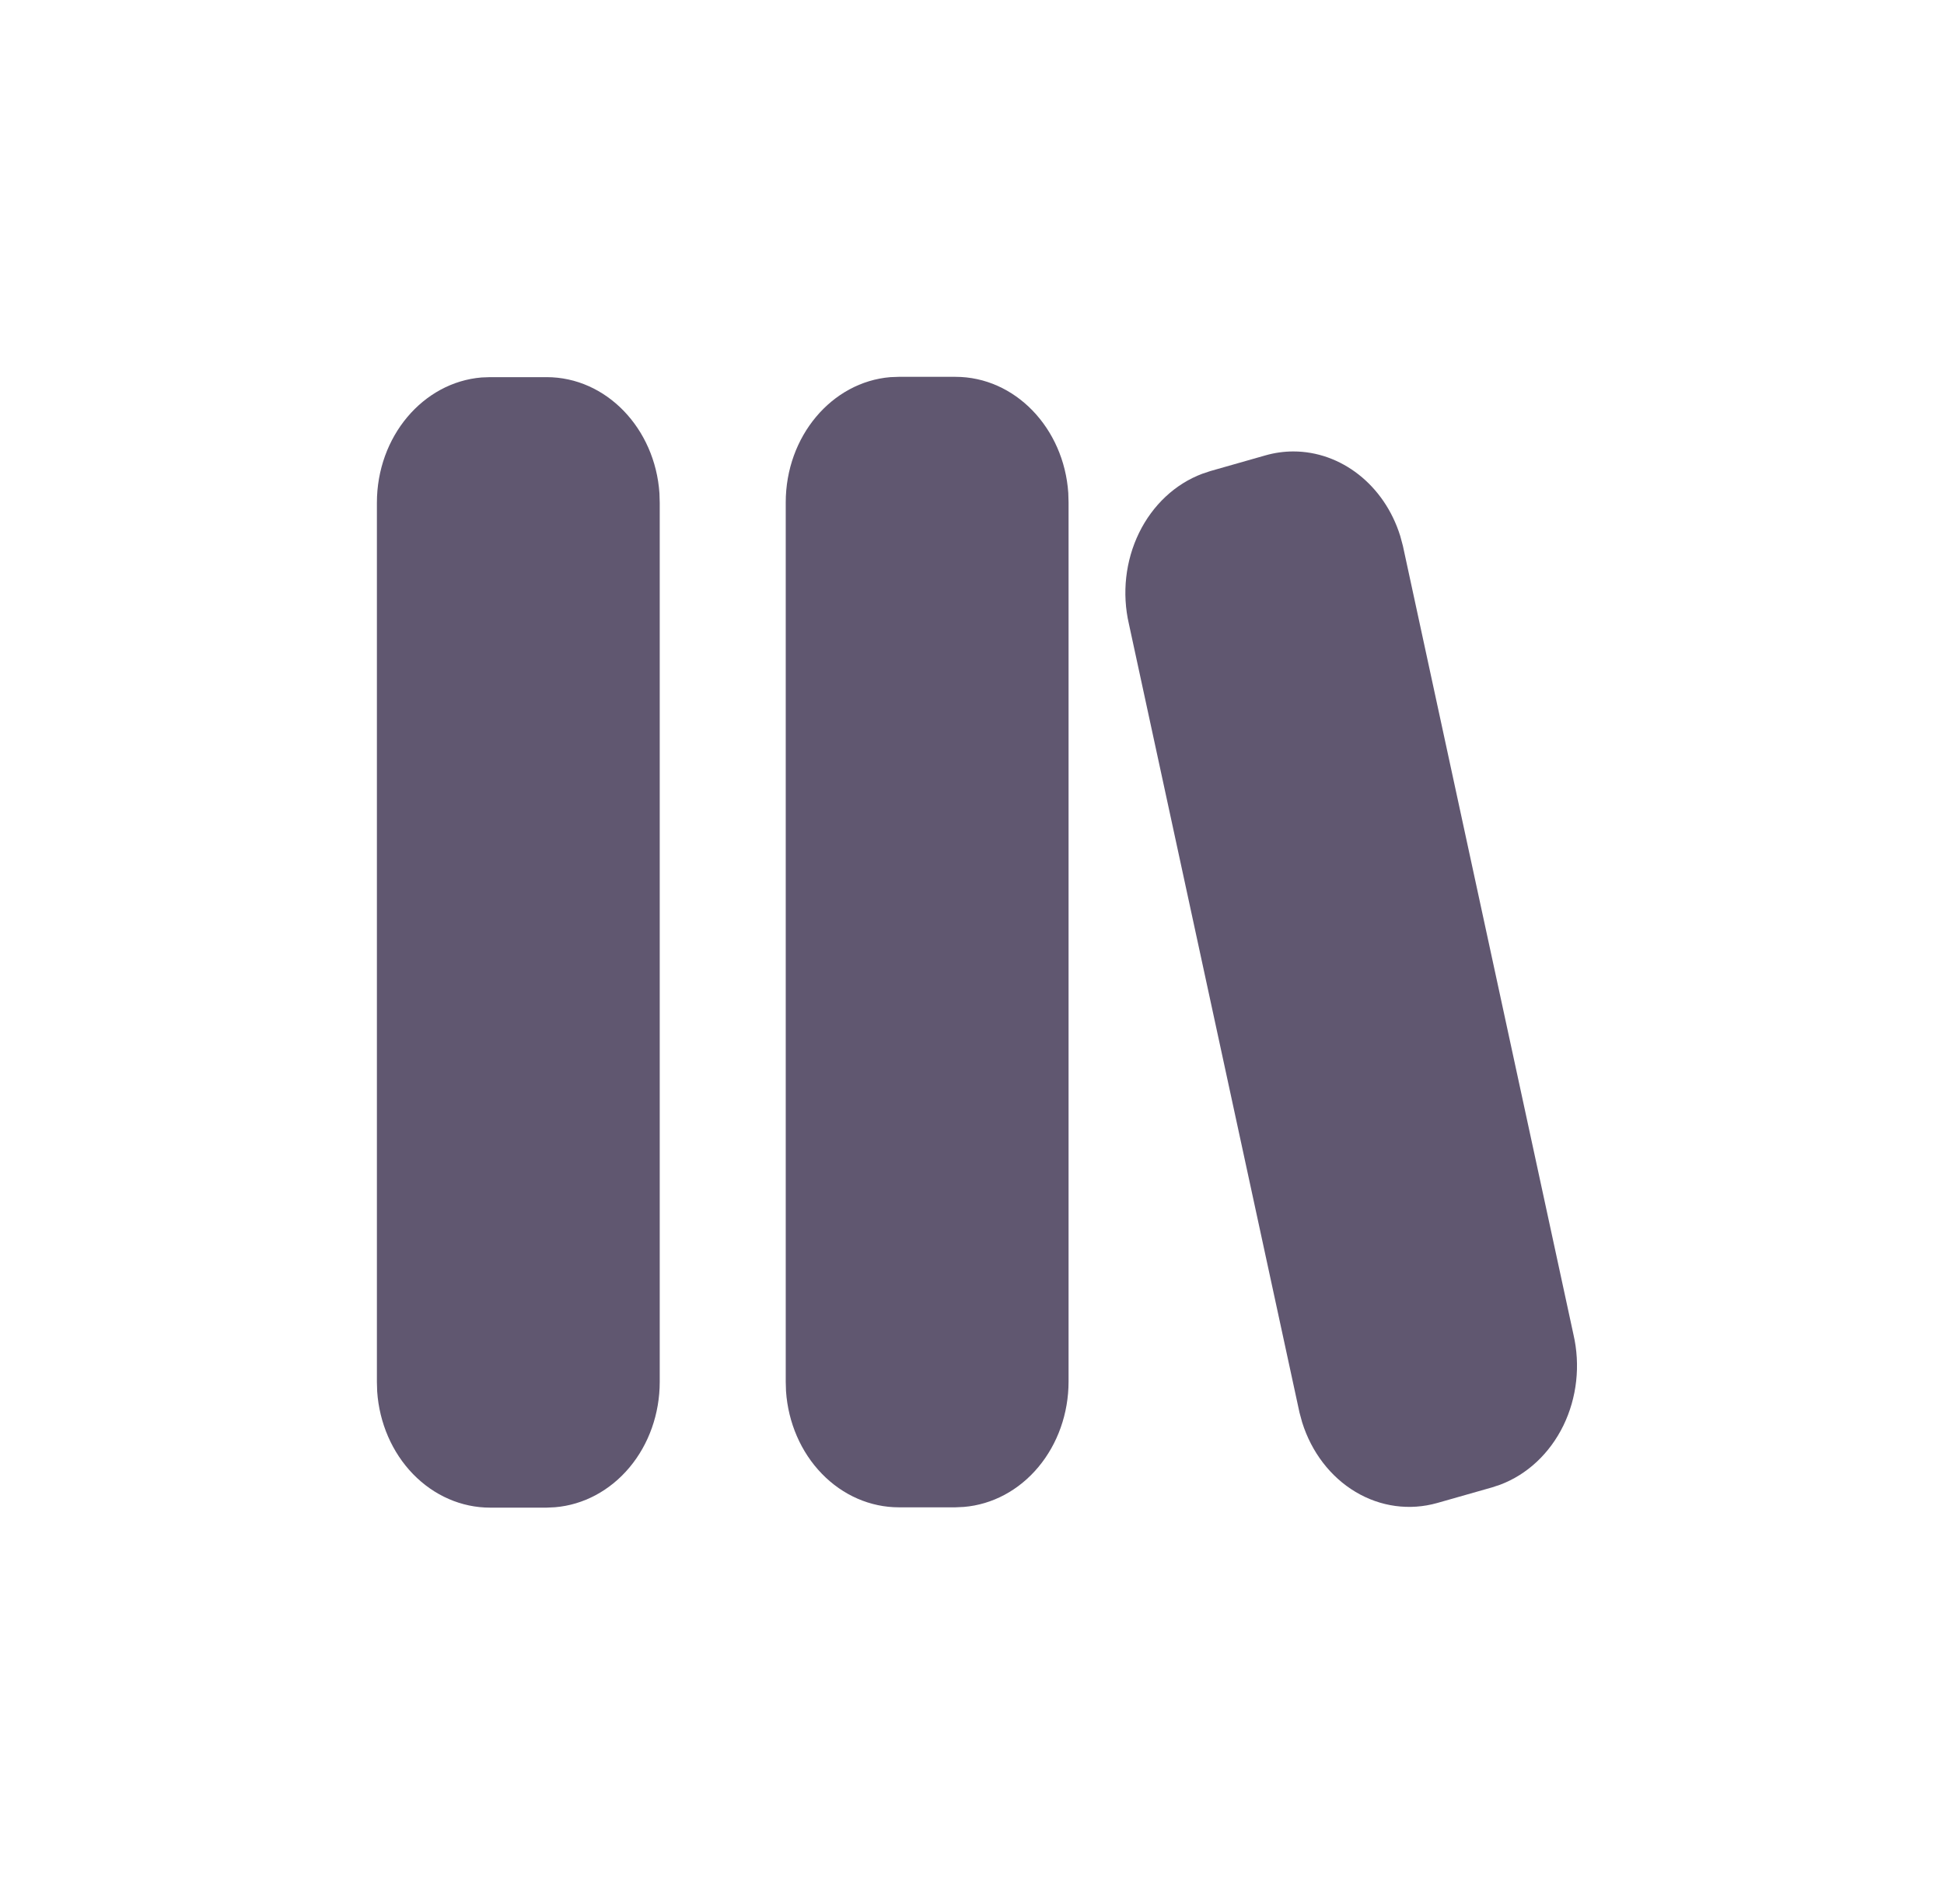
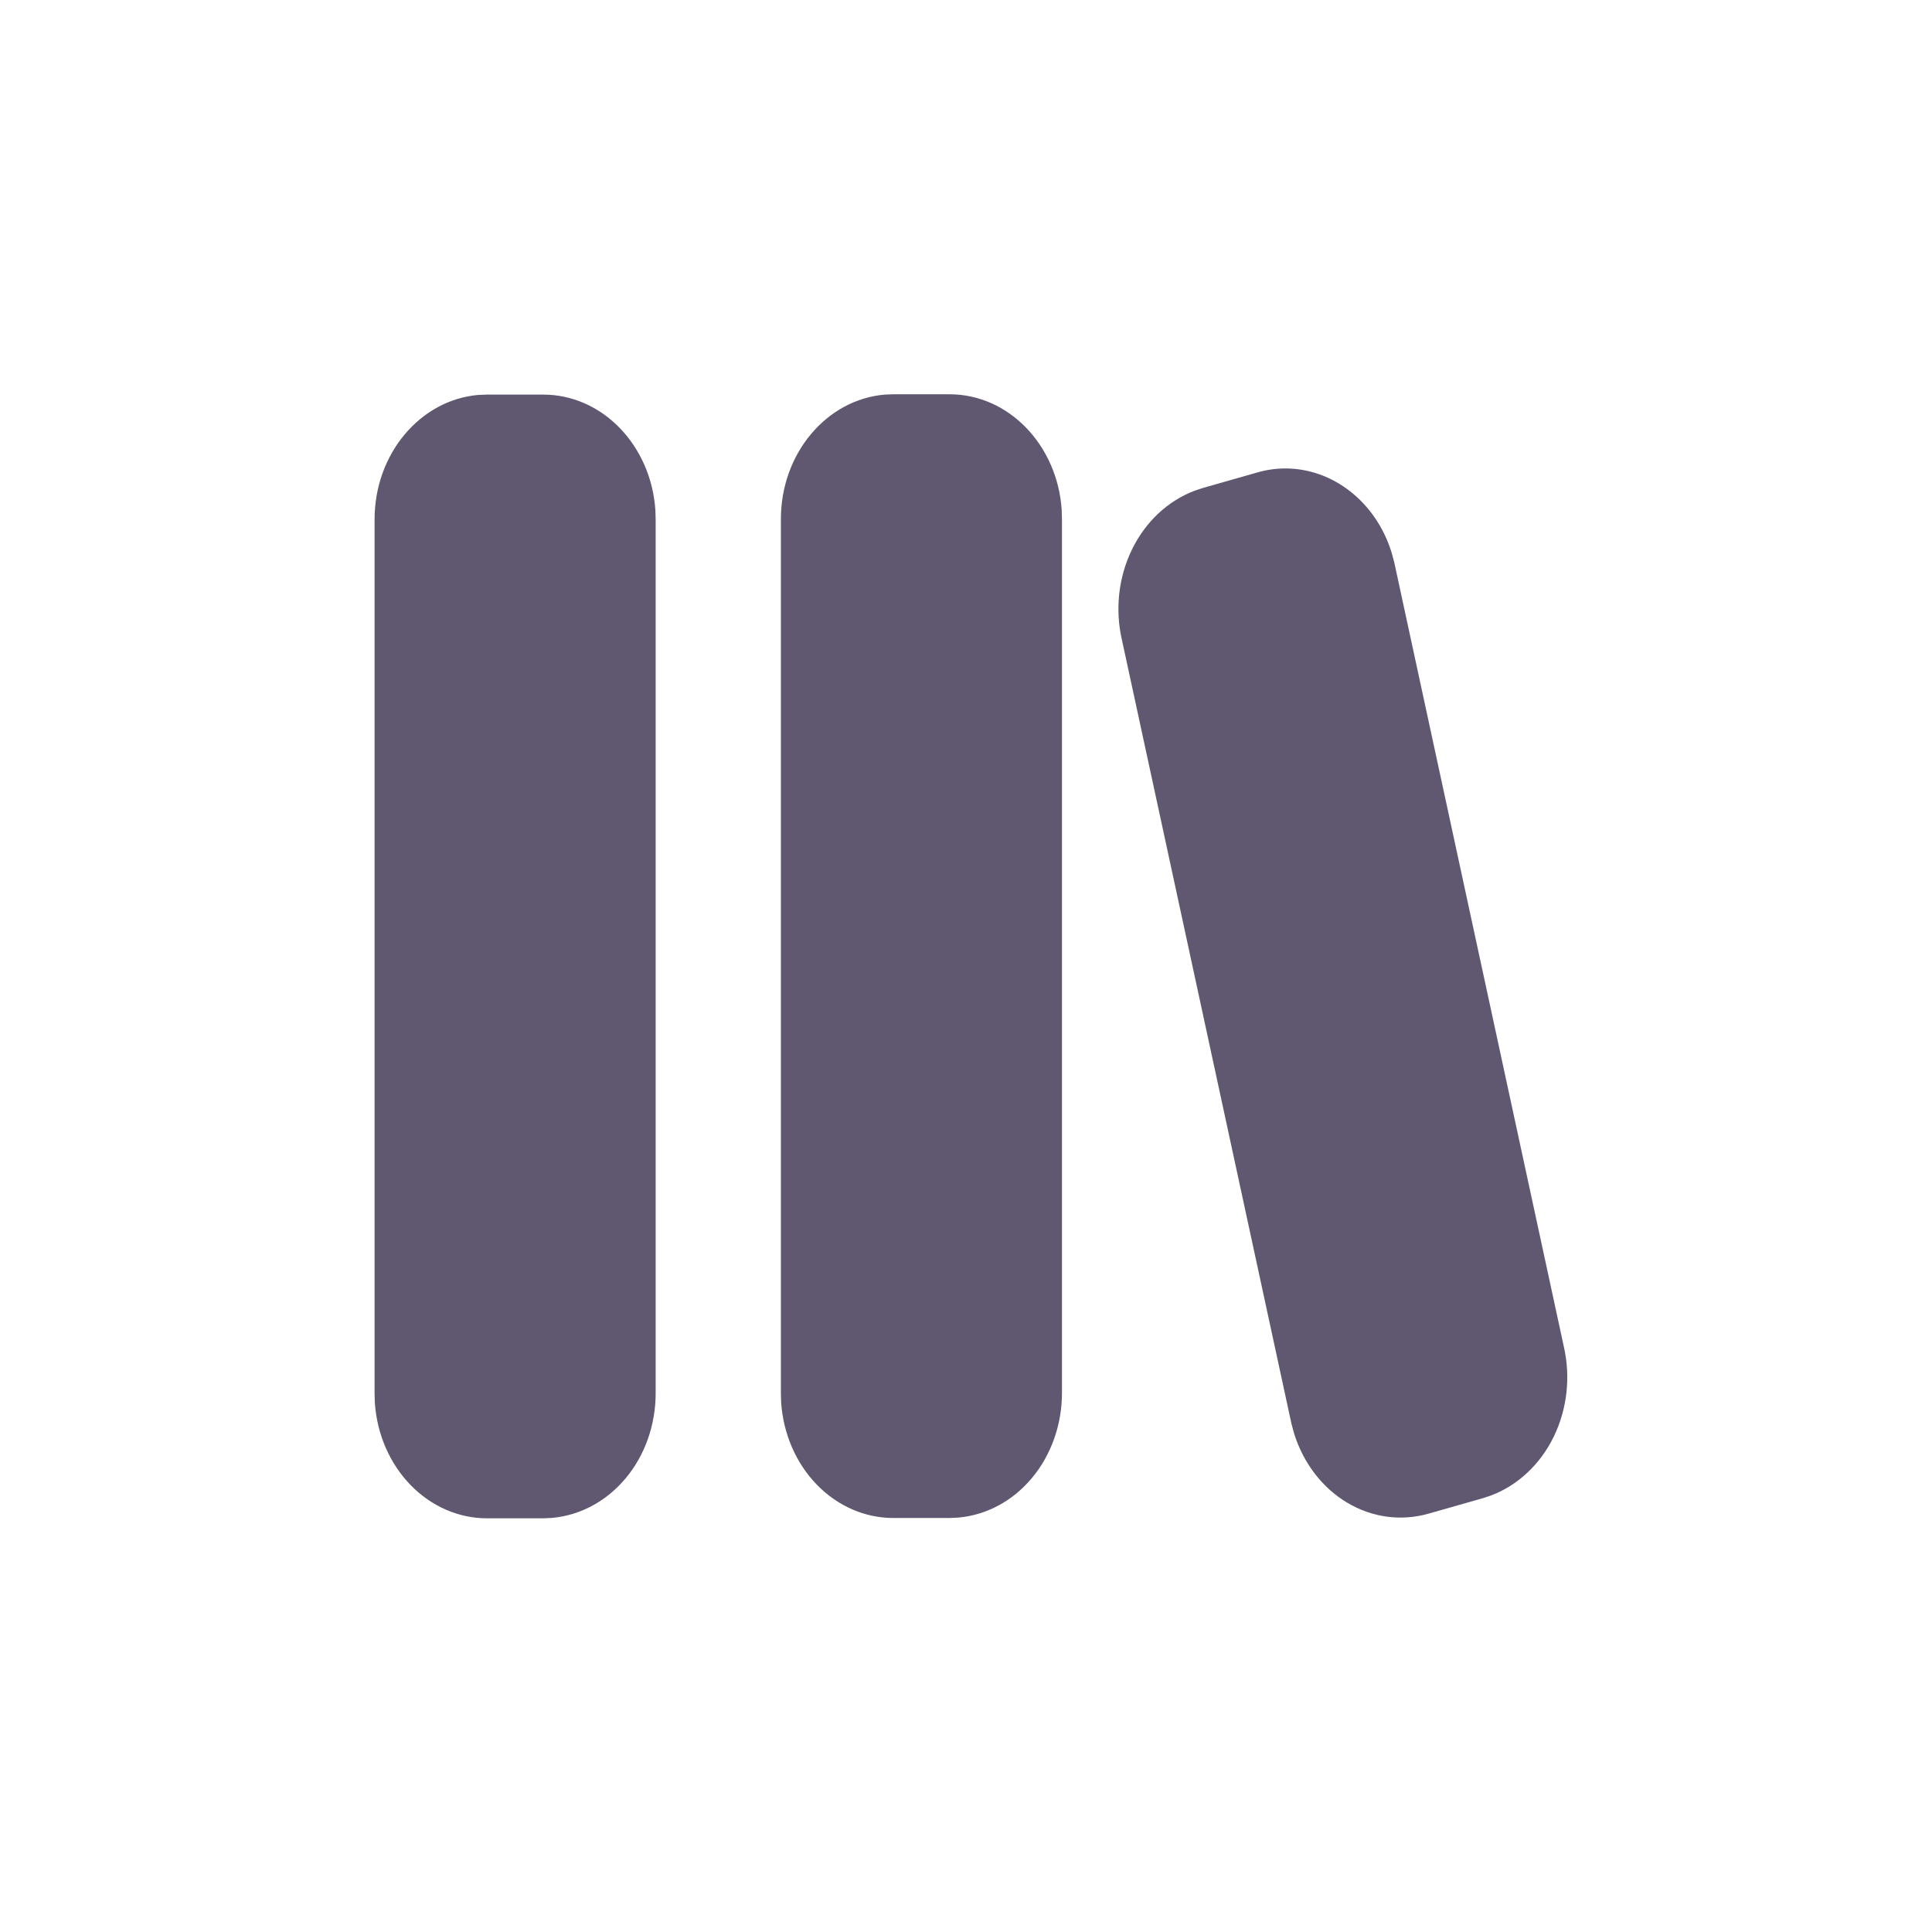
- <svg xmlns="http://www.w3.org/2000/svg" width="49" height="48" viewBox="0 0 49 48" fill="none">
+ <svg xmlns="http://www.w3.org/2000/svg" width="49" height="49" viewBox="0 0 49 48" fill="none">
  <path d="M13.777 9.508H12.352L12.138 9.516C10.663 9.638 9.5 11.006 9.5 12.675V34.841L9.507 35.079C9.561 35.875 9.885 36.62 10.412 37.163C10.94 37.706 11.632 38.008 12.352 38.008H13.777L13.991 37.998C14.708 37.938 15.378 37.579 15.867 36.994C16.357 36.409 16.628 35.64 16.629 34.841V12.675L16.622 12.437C16.512 10.8 15.28 9.508 13.777 9.508Z" fill="#605770" />
  <path d="M24.082 9.5H22.656L22.442 9.508C20.968 9.63 19.805 10.998 19.805 12.667V34.833L19.812 35.071C19.866 35.867 20.189 36.612 20.717 37.155C21.244 37.698 21.937 38 22.656 38H24.082L24.296 37.99C25.013 37.93 25.683 37.572 26.172 36.986C26.661 36.401 26.933 35.632 26.934 34.833V12.667L26.927 12.429C26.817 10.792 25.585 9.5 24.082 9.5Z" fill="#605770" />
  <path d="M35.294 13.512C34.892 12.222 33.797 11.381 32.6 11.381C32.366 11.381 32.126 11.414 31.89 11.482L30.51 11.875L30.306 11.943C29.624 12.198 29.054 12.731 28.711 13.433C28.368 14.136 28.276 14.956 28.455 15.73L32.755 35.612L32.822 35.858C33.057 36.609 33.537 37.235 34.167 37.611C34.797 37.988 35.532 38.087 36.226 37.891L37.607 37.498L37.812 37.43C38.494 37.174 39.063 36.641 39.406 35.939C39.748 35.237 39.839 34.416 39.66 33.643L35.361 13.761L35.294 13.512Z" fill="#605770" />
</svg>
